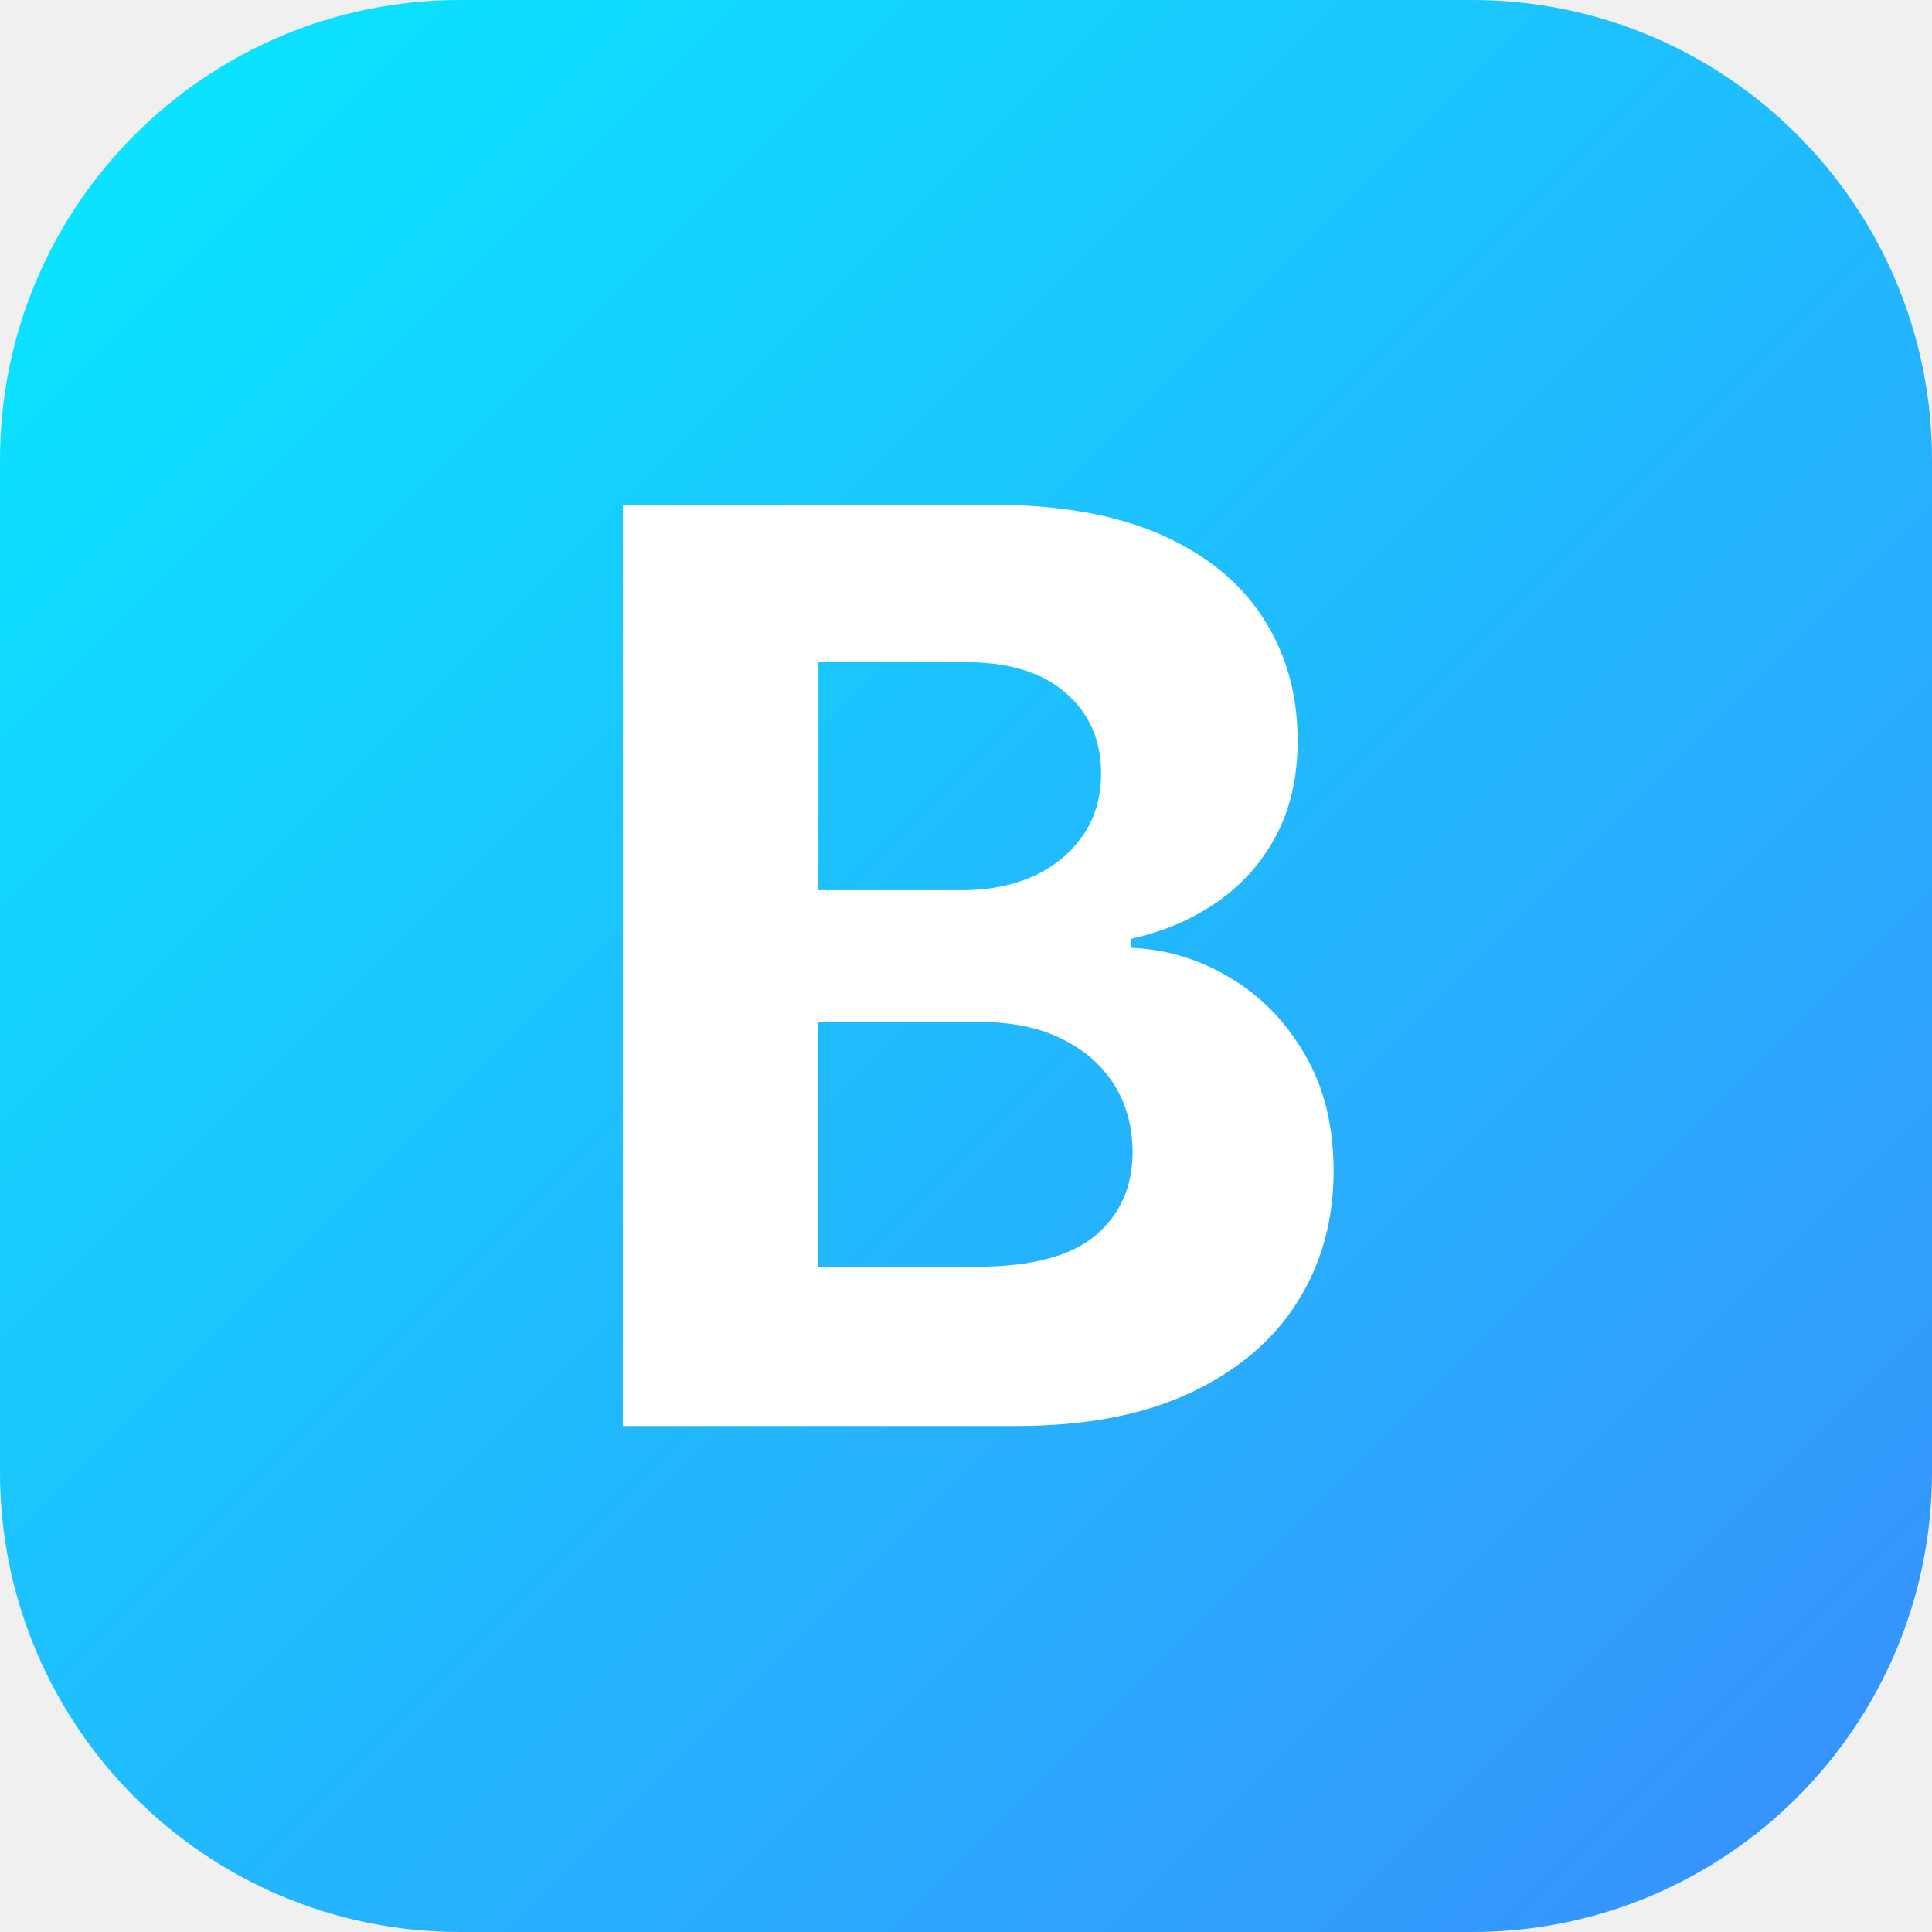
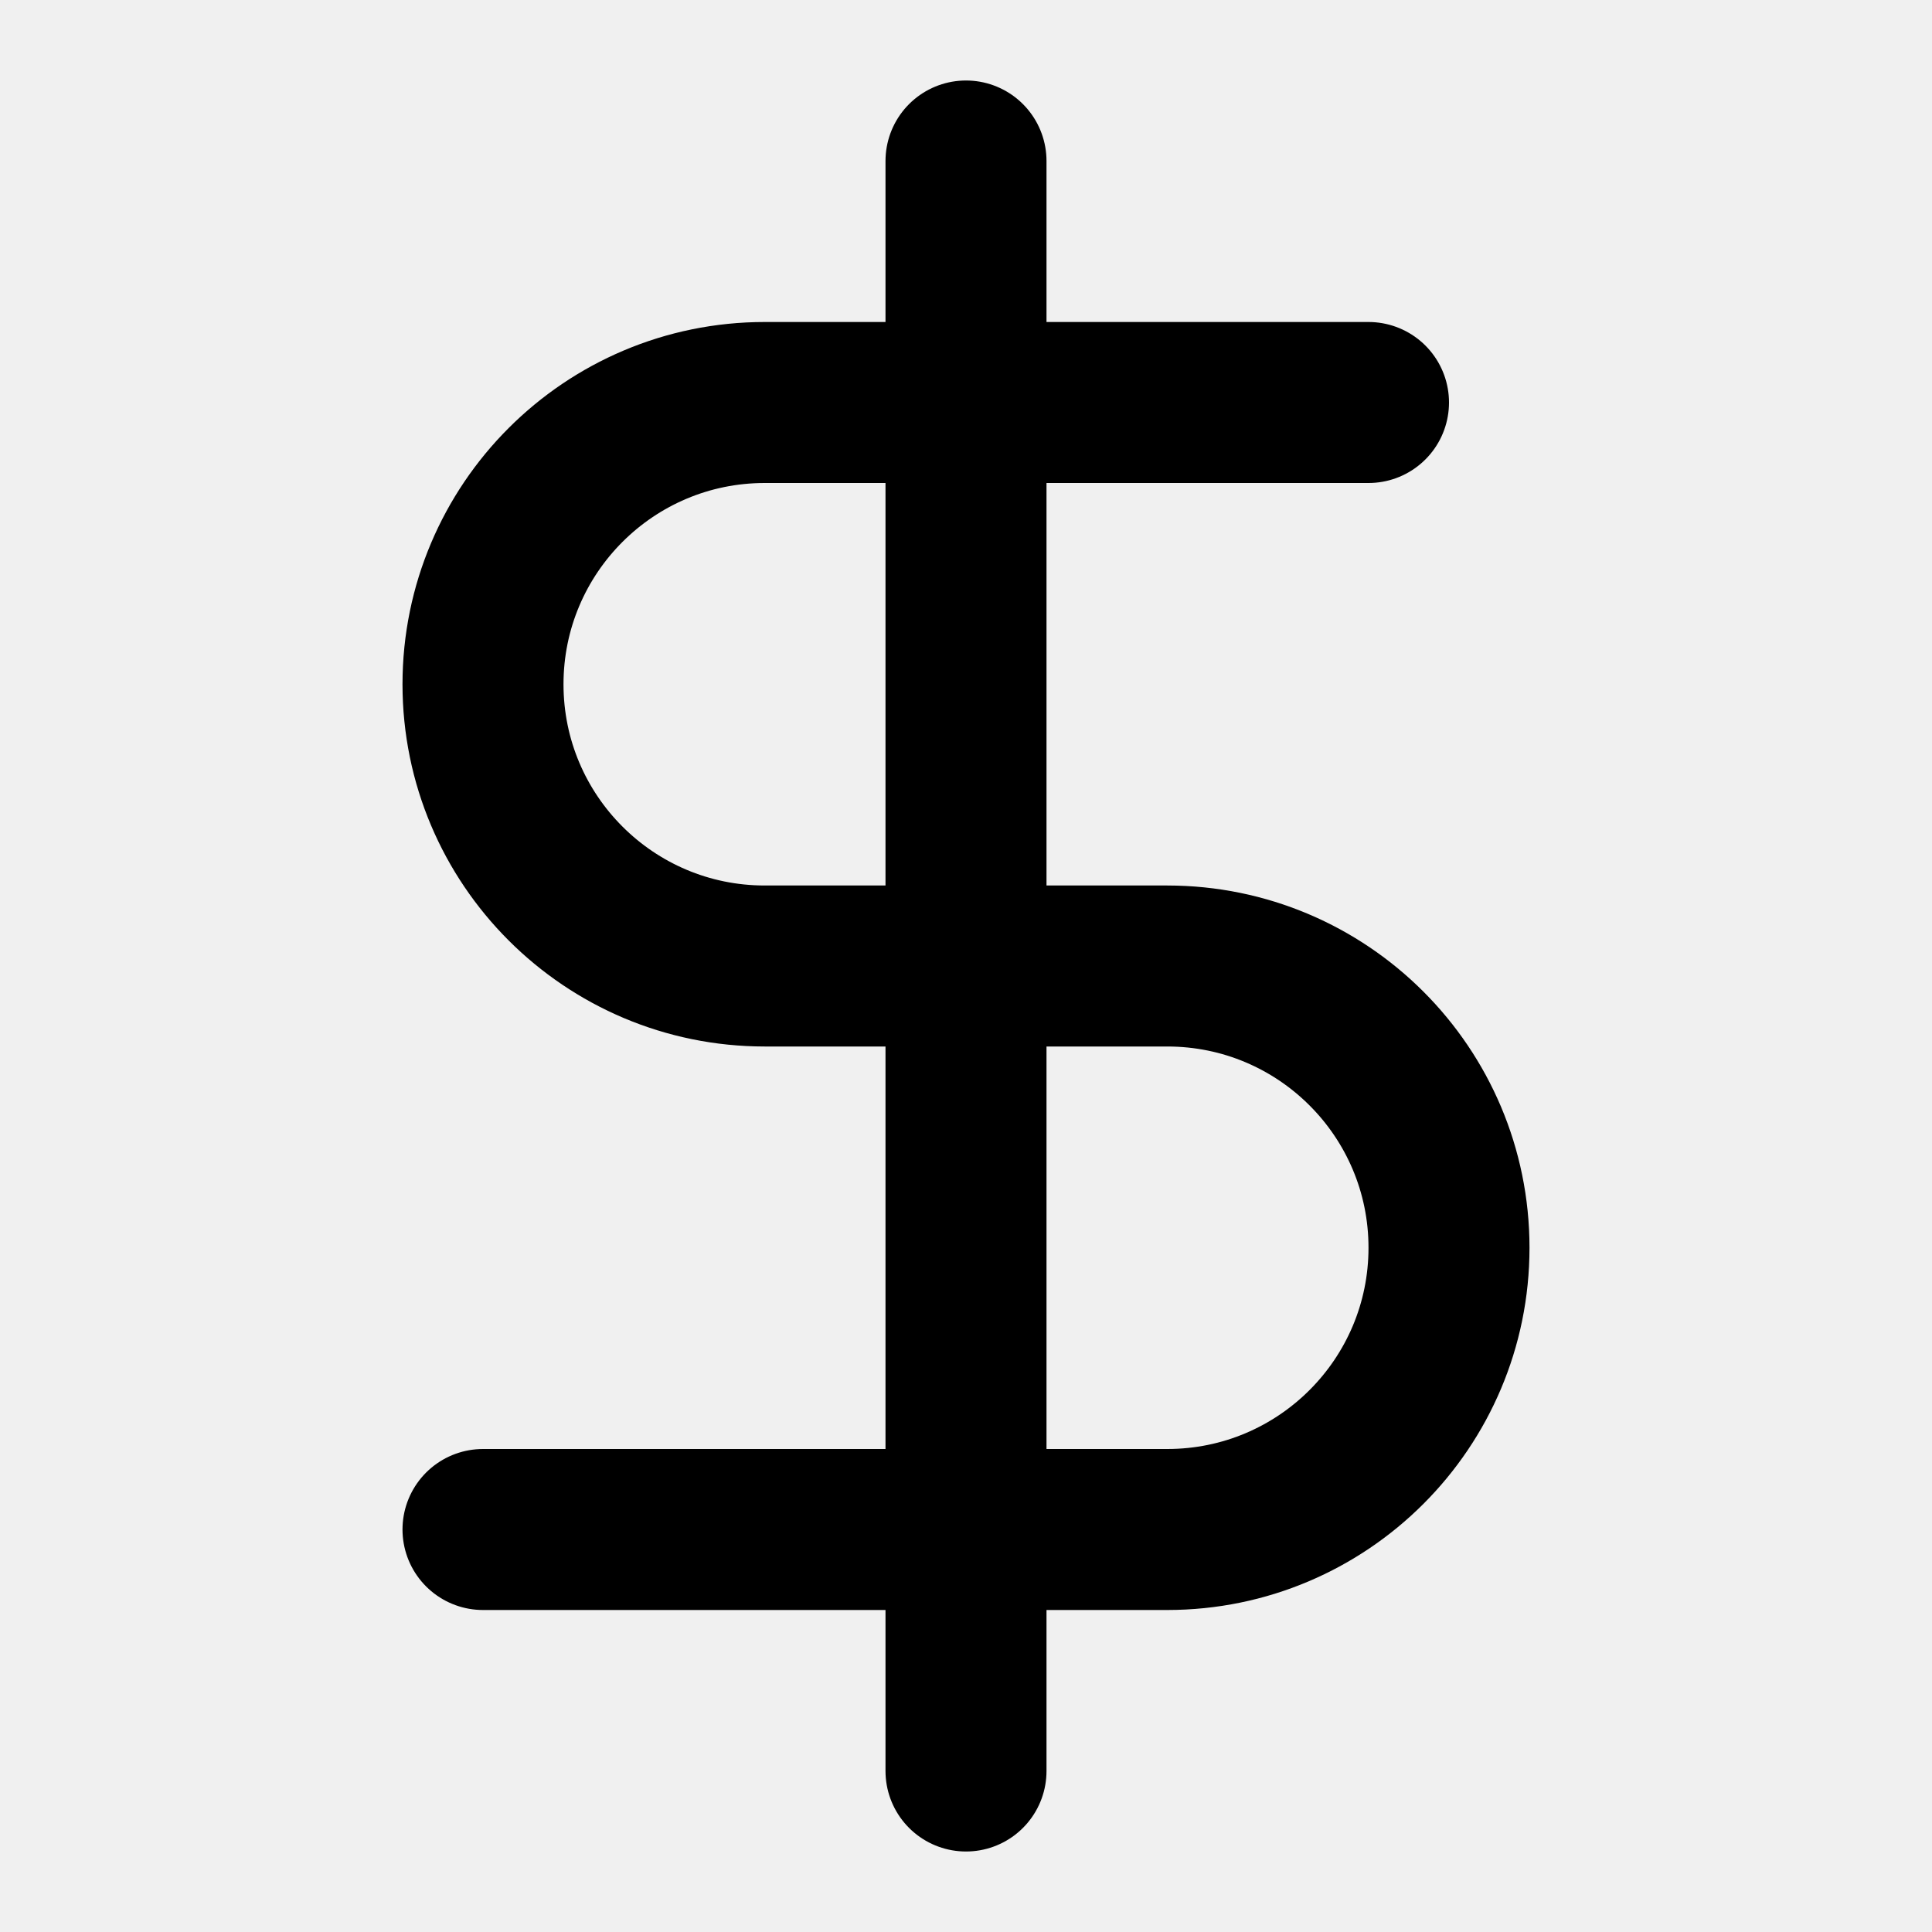
- <svg xmlns="http://www.w3.org/2000/svg" width="420" height="420" viewBox="0 0 420 420" fill="none">
-   <rect width="420" height="420" rx="100" fill="url(#paint0_linear_12_6)" />
-   <path d="M135.407 310V109.72H215.597C230.331 109.72 242.621 111.904 252.465 116.272C262.31 120.64 269.709 126.704 274.664 134.462C279.619 142.155 282.096 151.021 282.096 161.062C282.096 168.885 280.532 175.763 277.402 181.696C274.273 187.563 269.97 192.388 264.494 196.169C259.082 199.885 252.889 202.526 245.913 204.09V206.046C253.541 206.372 260.68 208.524 267.33 212.501C274.045 216.477 279.489 222.052 283.661 229.223C287.834 236.329 289.92 244.805 289.92 254.649C289.92 265.276 287.279 274.762 281.999 283.107C276.783 291.387 269.057 297.939 258.822 302.763C248.586 307.588 235.971 310 220.976 310H135.407ZM177.751 275.381H212.272C224.073 275.381 232.678 273.132 238.09 268.634C243.501 264.07 246.206 258.007 246.206 250.444C246.206 244.903 244.87 240.013 242.197 235.775C239.524 231.538 235.71 228.213 230.755 225.8C225.865 223.388 220.031 222.182 213.25 222.182H177.751V275.381ZM177.751 193.529H209.143C214.945 193.529 220.096 192.518 224.594 190.497C229.158 188.411 232.744 185.477 235.351 181.696C238.024 177.914 239.361 173.383 239.361 168.103C239.361 160.866 236.786 155.031 231.635 150.598C226.55 146.164 219.313 143.948 209.925 143.948H177.751V193.529Z" fill="white" />
-   <defs>
-     <linearGradient id="paint0_linear_12_6" x1="0" y1="0" x2="420" y2="420" gradientUnits="userSpaceOnUse">
-       <stop stop-color="#07E9FF" />
-       <stop offset="1" stop-color="#398EFC" />
-     </linearGradient>
-   </defs>
+ <svg xmlns="http://www.w3.org/2000/svg" viewBox="0 0 24 24" fill="none" stroke="currentColor" stroke-width="2" stroke-linecap="round" stroke-linejoin="round">
+   <path d="M12 2v20M17 5H9.5a3.5 3.5 0 0 0 0 7h5a3.5 3.5 0 0 1 0 7H6" />
</svg>
